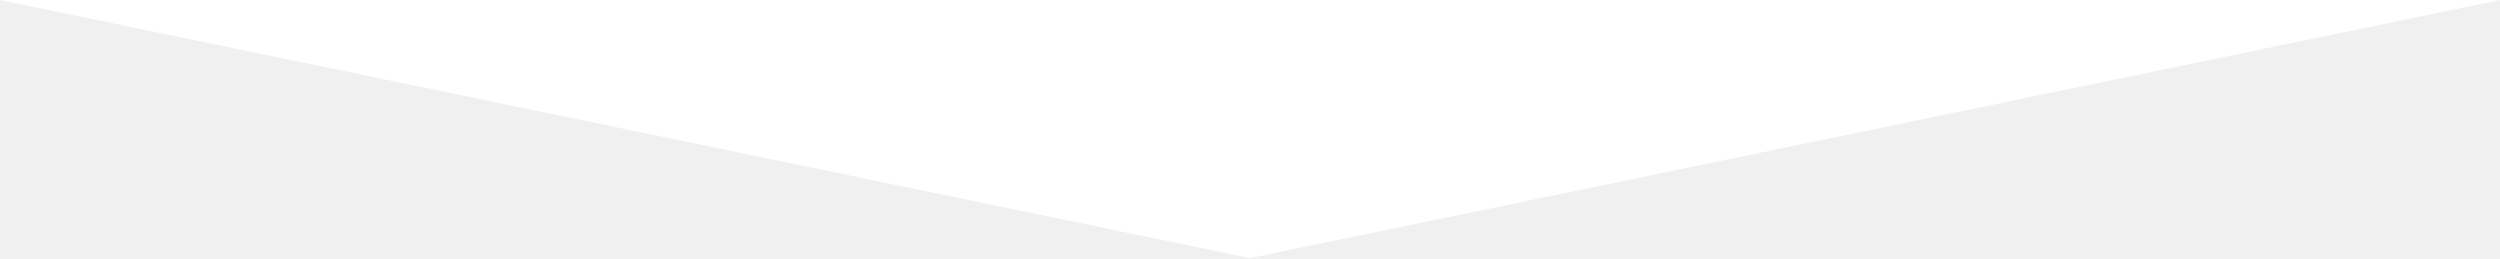
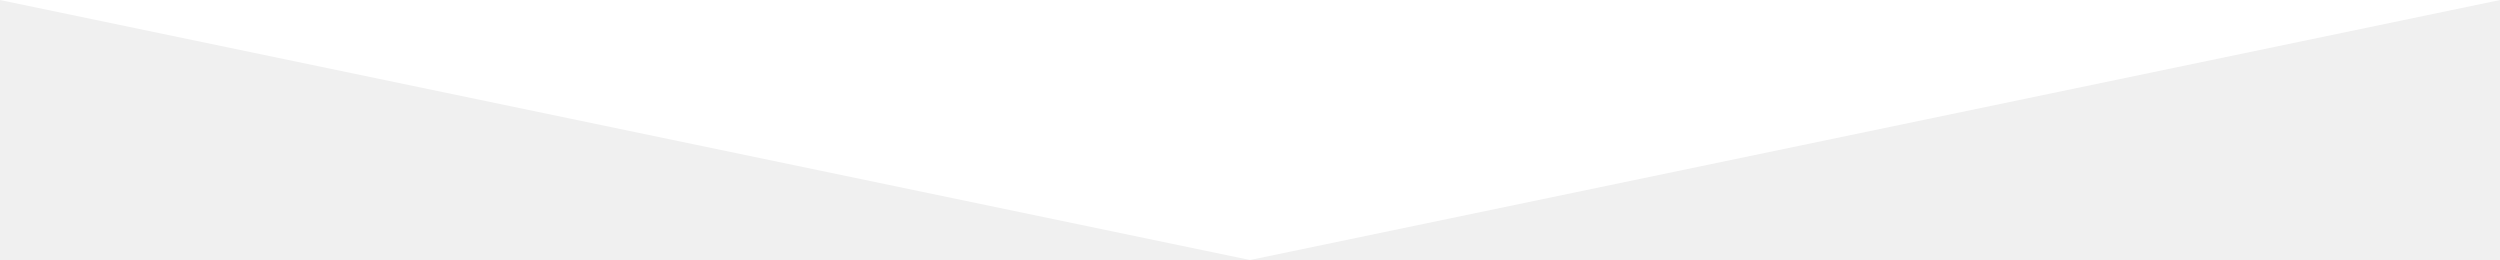
- <svg xmlns="http://www.w3.org/2000/svg" version="1.0" id="Layer_1" x="0px" y="0px" width="1200.28px" height="123.905px" viewBox="0 0 595.28 61.905" enable-background="new 0 0 595.28 61.905" xml:space="preserve" preserveAspectRatio="none">
+ <svg xmlns="http://www.w3.org/2000/svg" version="1.0" id="Layer_1" x="0px" y="0px" width="595.28px" height="61.905px" viewBox="0 0 595.28 61.905" enable-background="new 0 0 595.28 61.905" xml:space="preserve" preserveAspectRatio="none">
  <polygon fill="#ffffff" points="297.64,61.905 0,0 595.28,0 " />
</svg>
